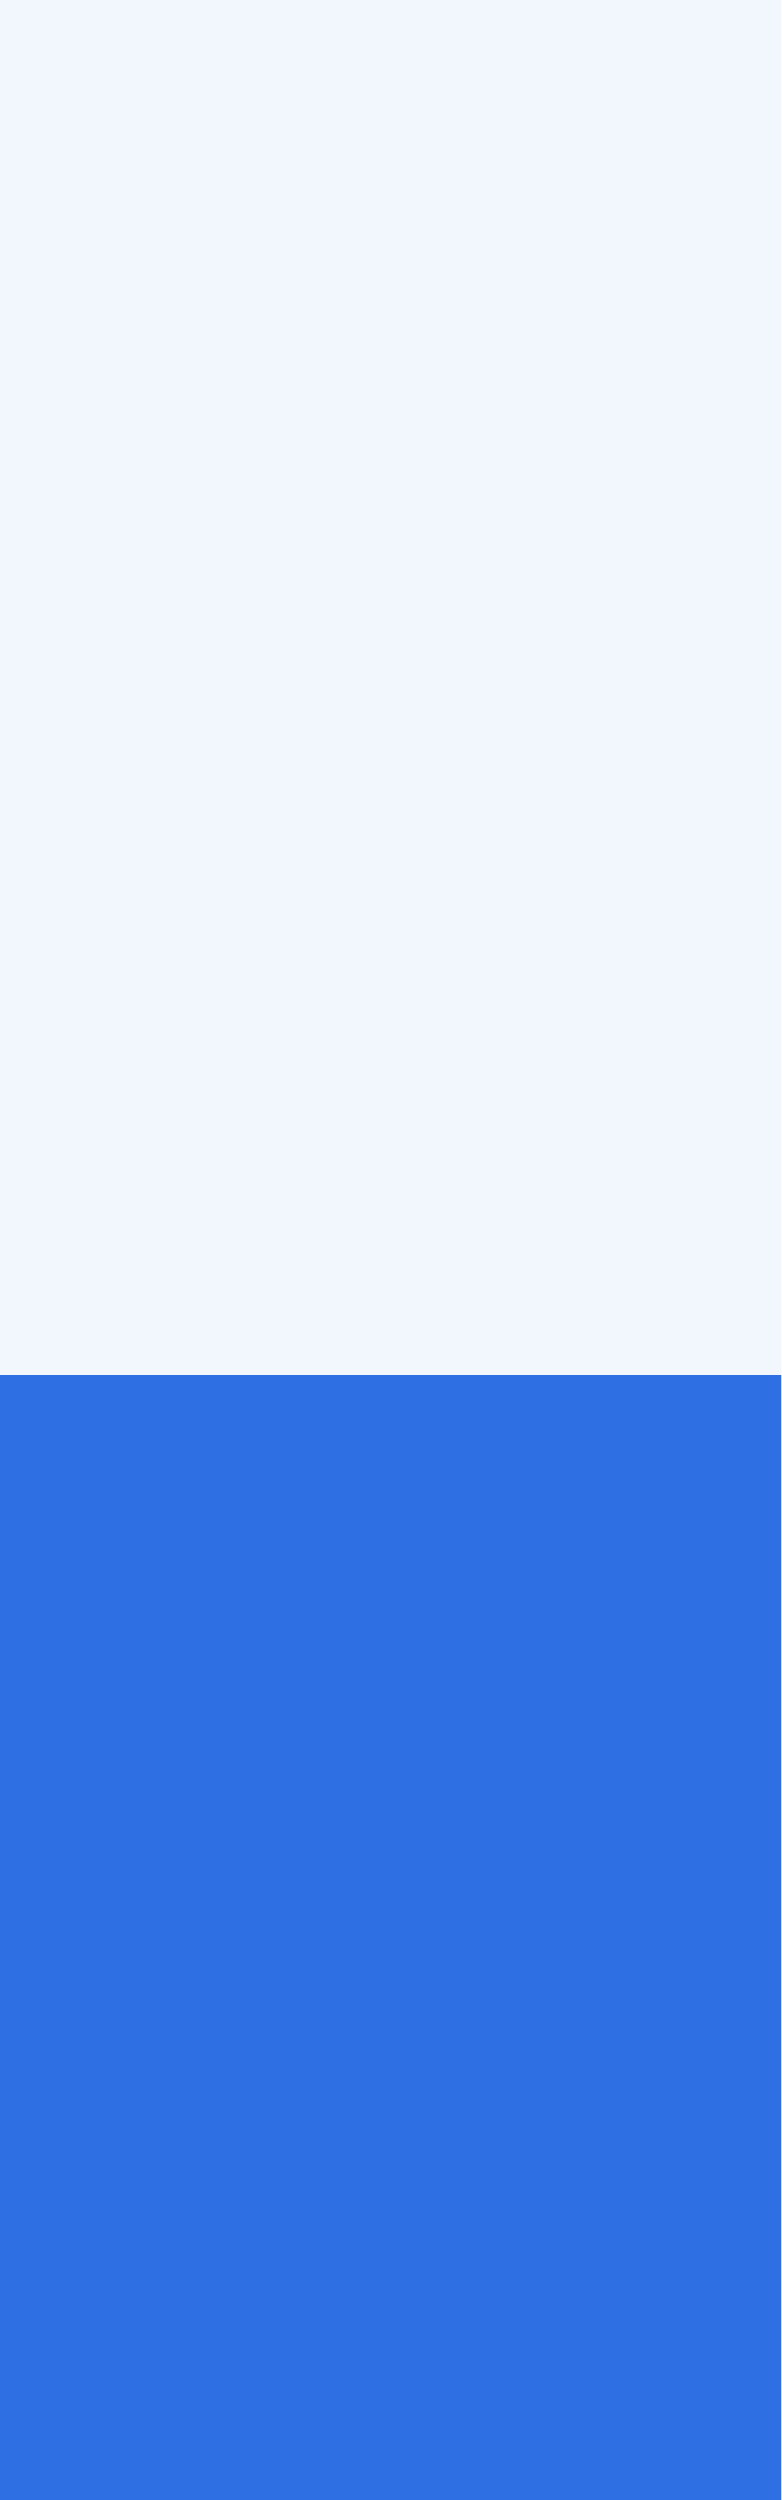
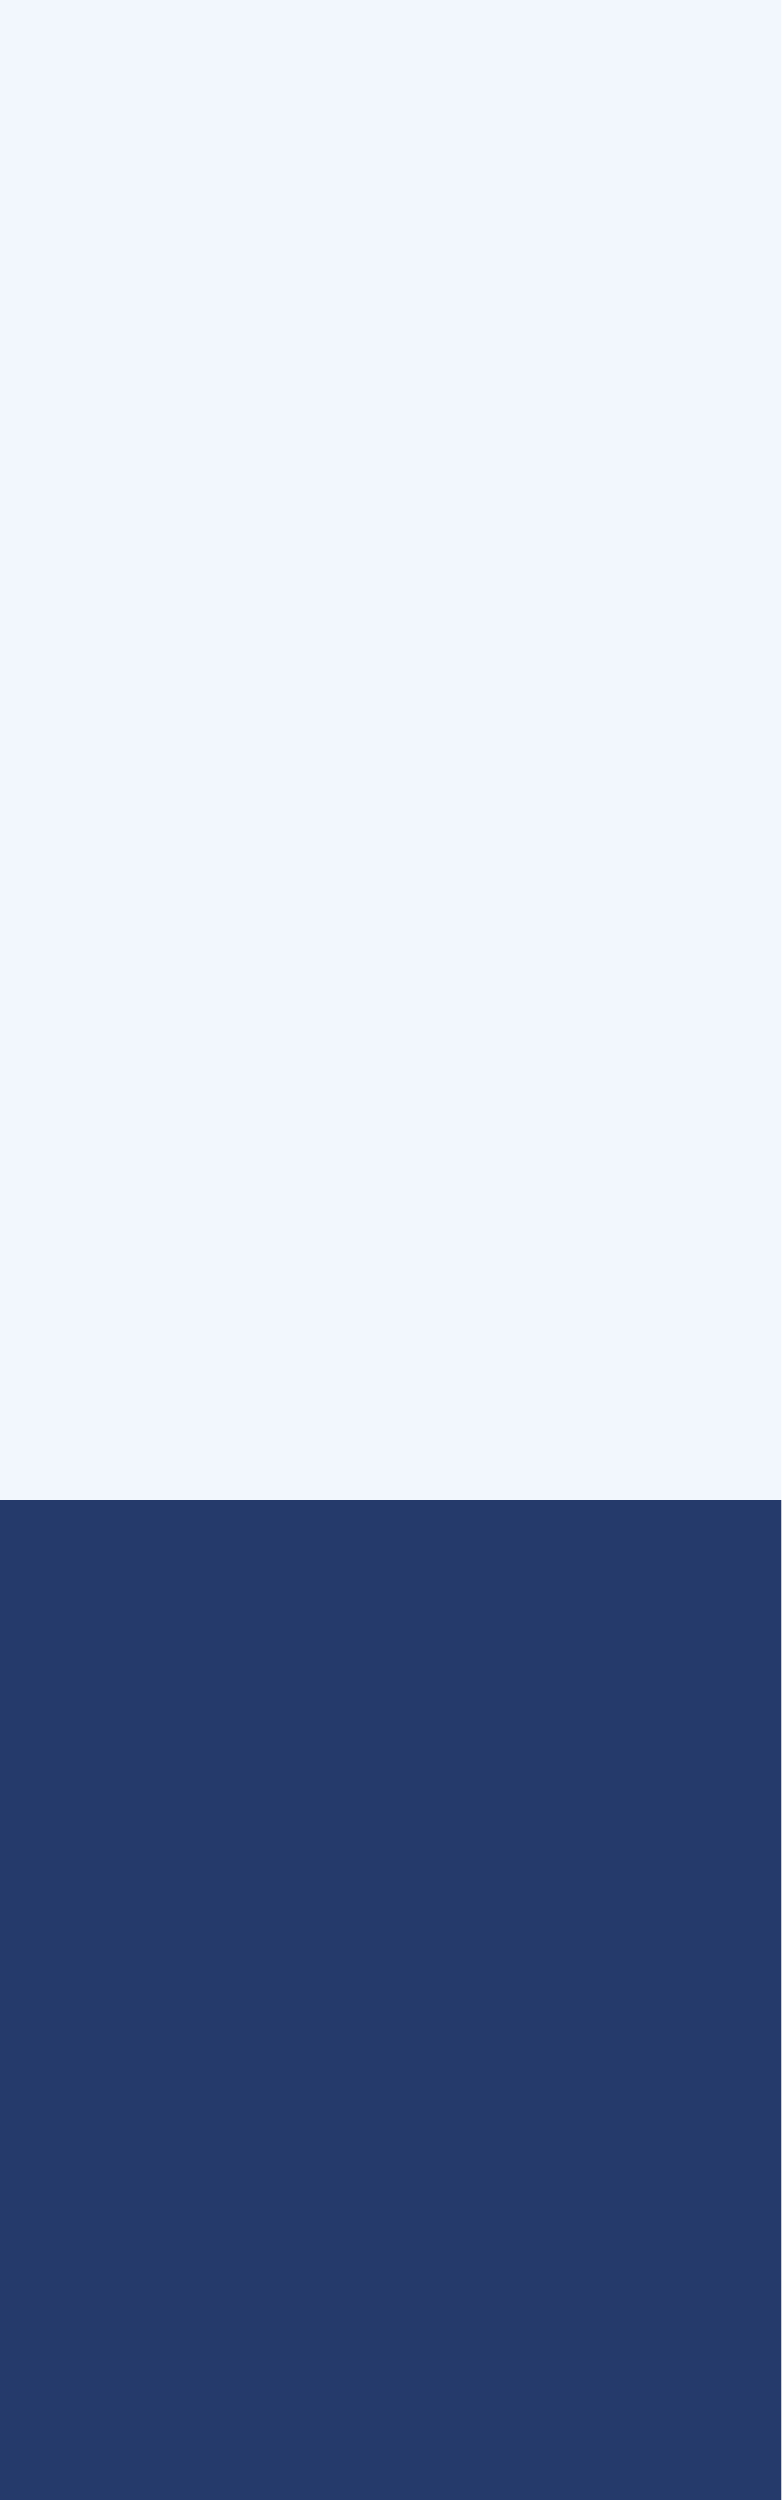
- <svg xmlns="http://www.w3.org/2000/svg" viewBox="1200 280 150 480" width="150" height="480">
-   <rect x="1200" y="280" width="150" height="480" fill="#F2F7FD" />
-   <rect x="1200" y="544" width="150" height="216" fill="#2F6FE4" />
+ <svg xmlns="http://www.w3.org/2000/svg" viewBox="1000 280 150 480" width="150" height="480">
+   <rect x="1000" y="280" width="150" height="480" fill="#F2F7FD" />
+   <rect x="1000" y="568" width="150" height="192" fill="#253A6B" />
</svg>
